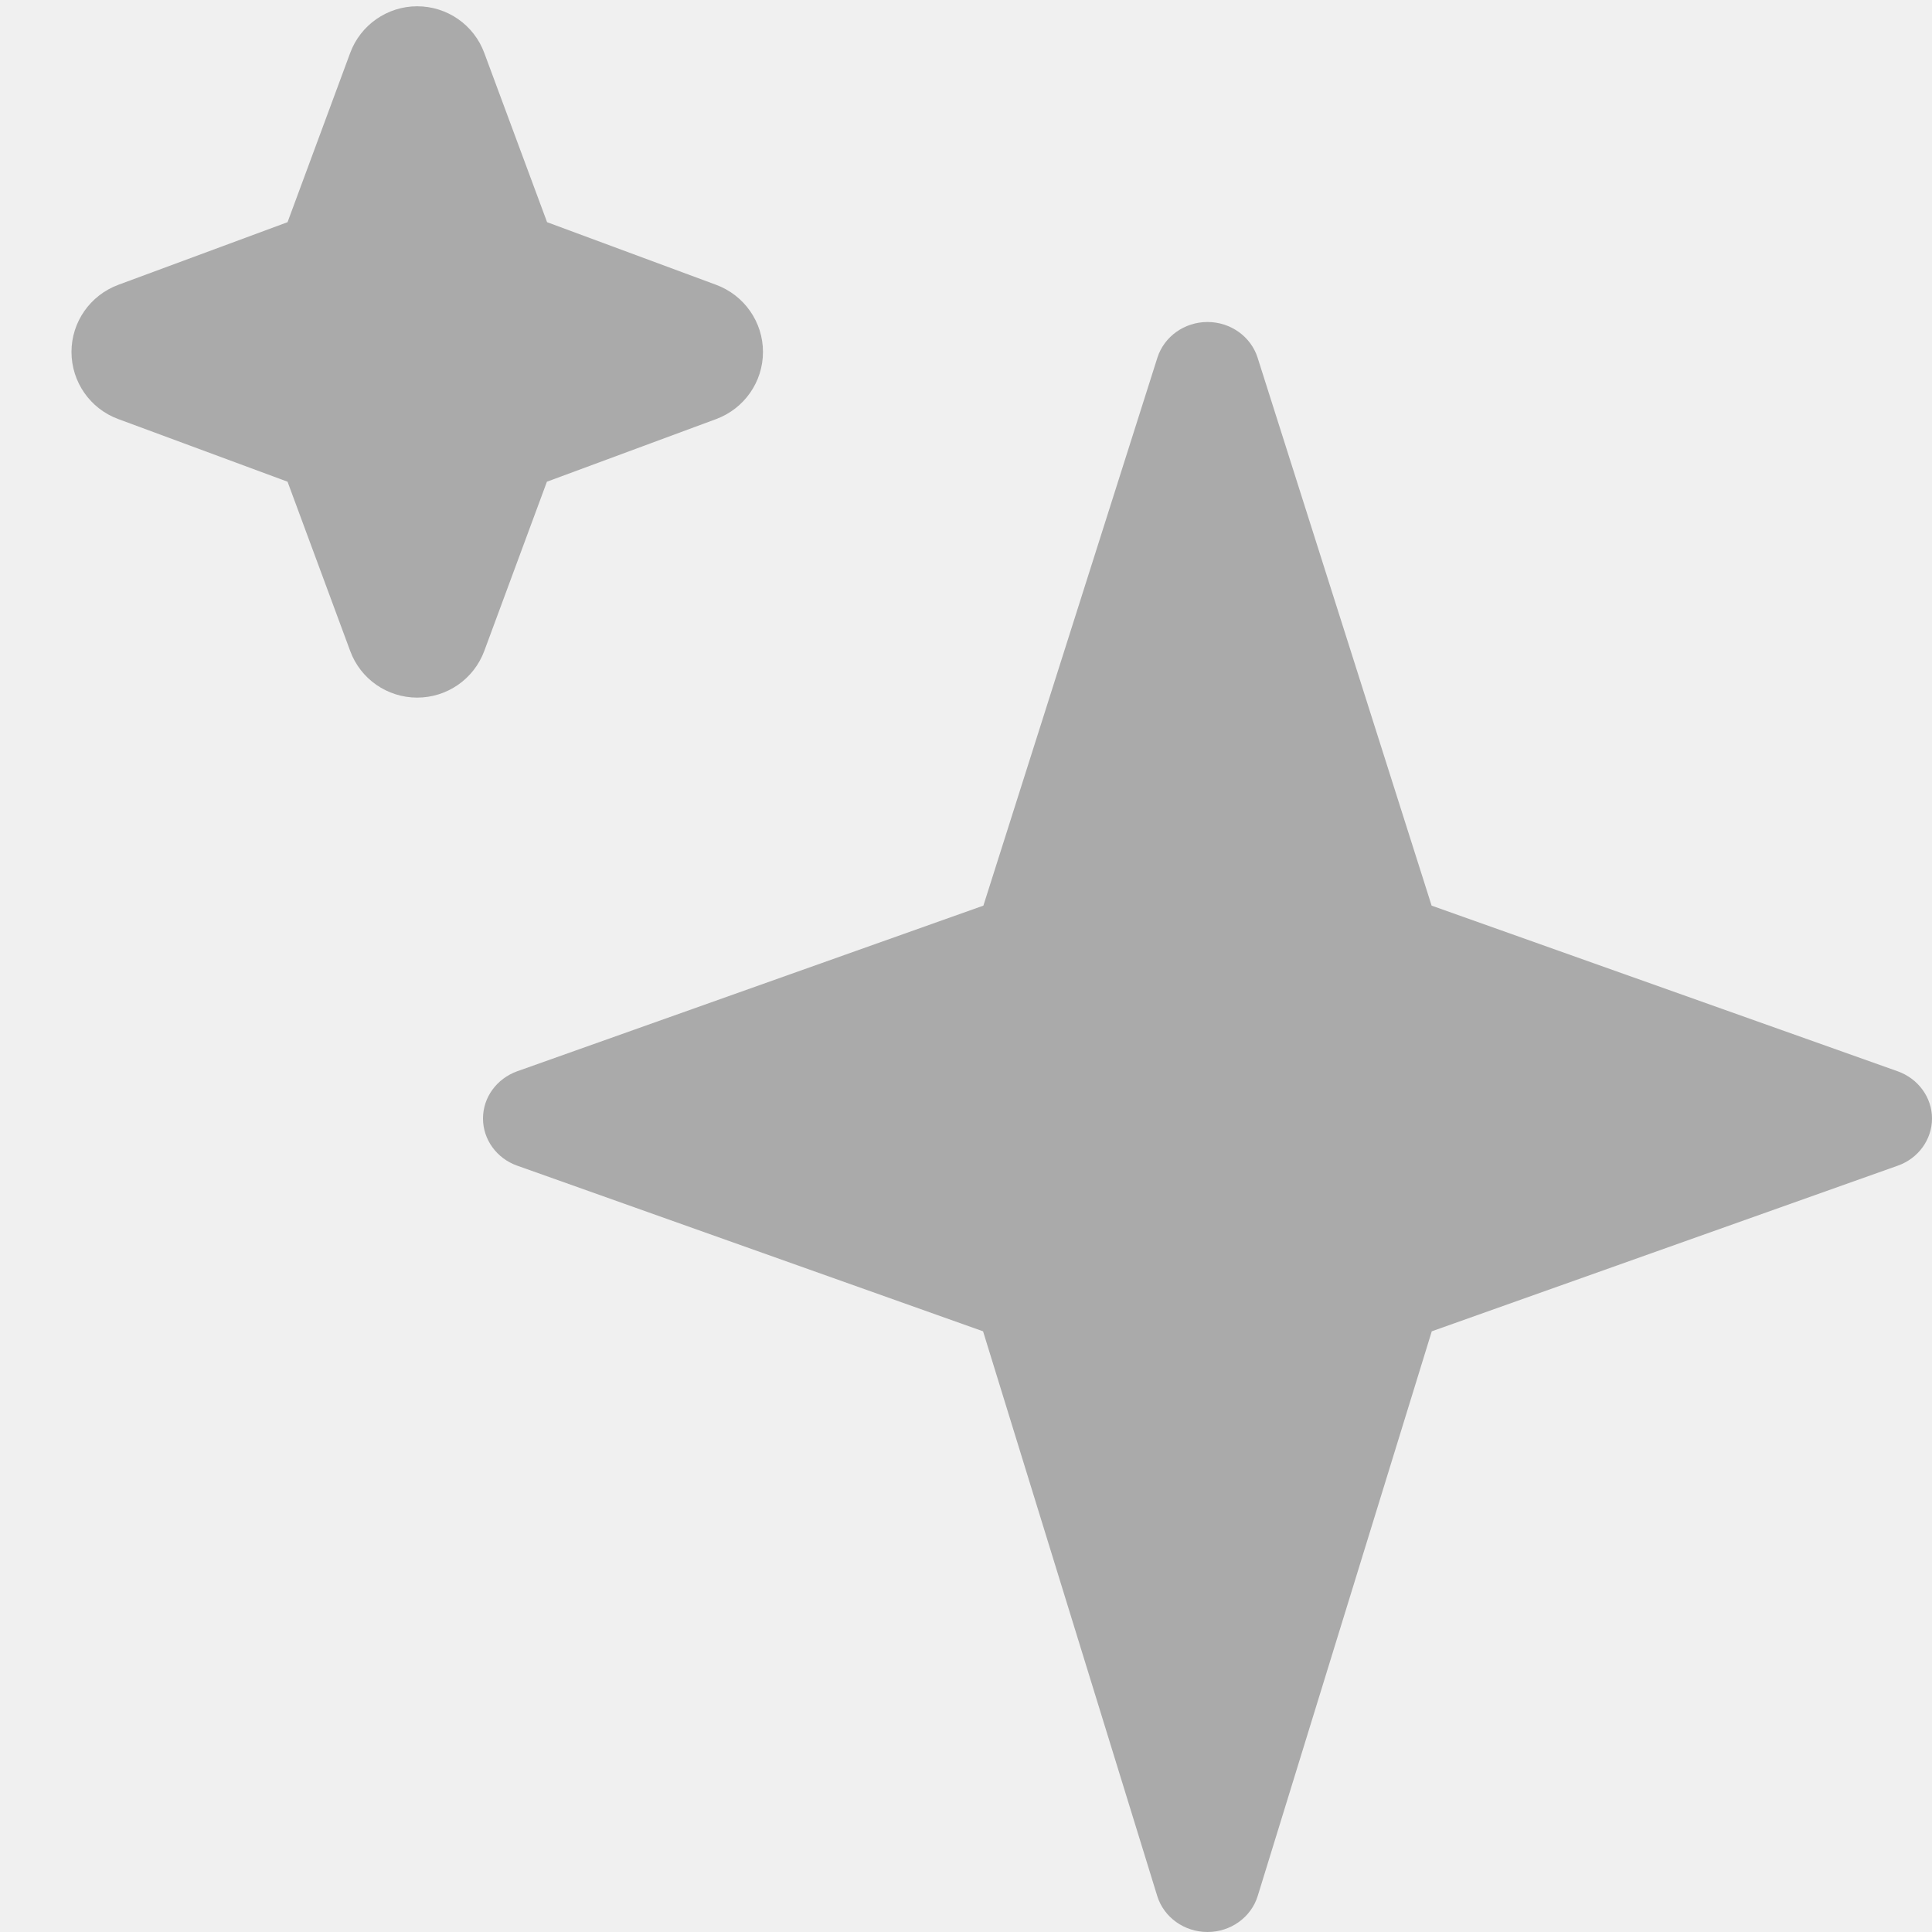
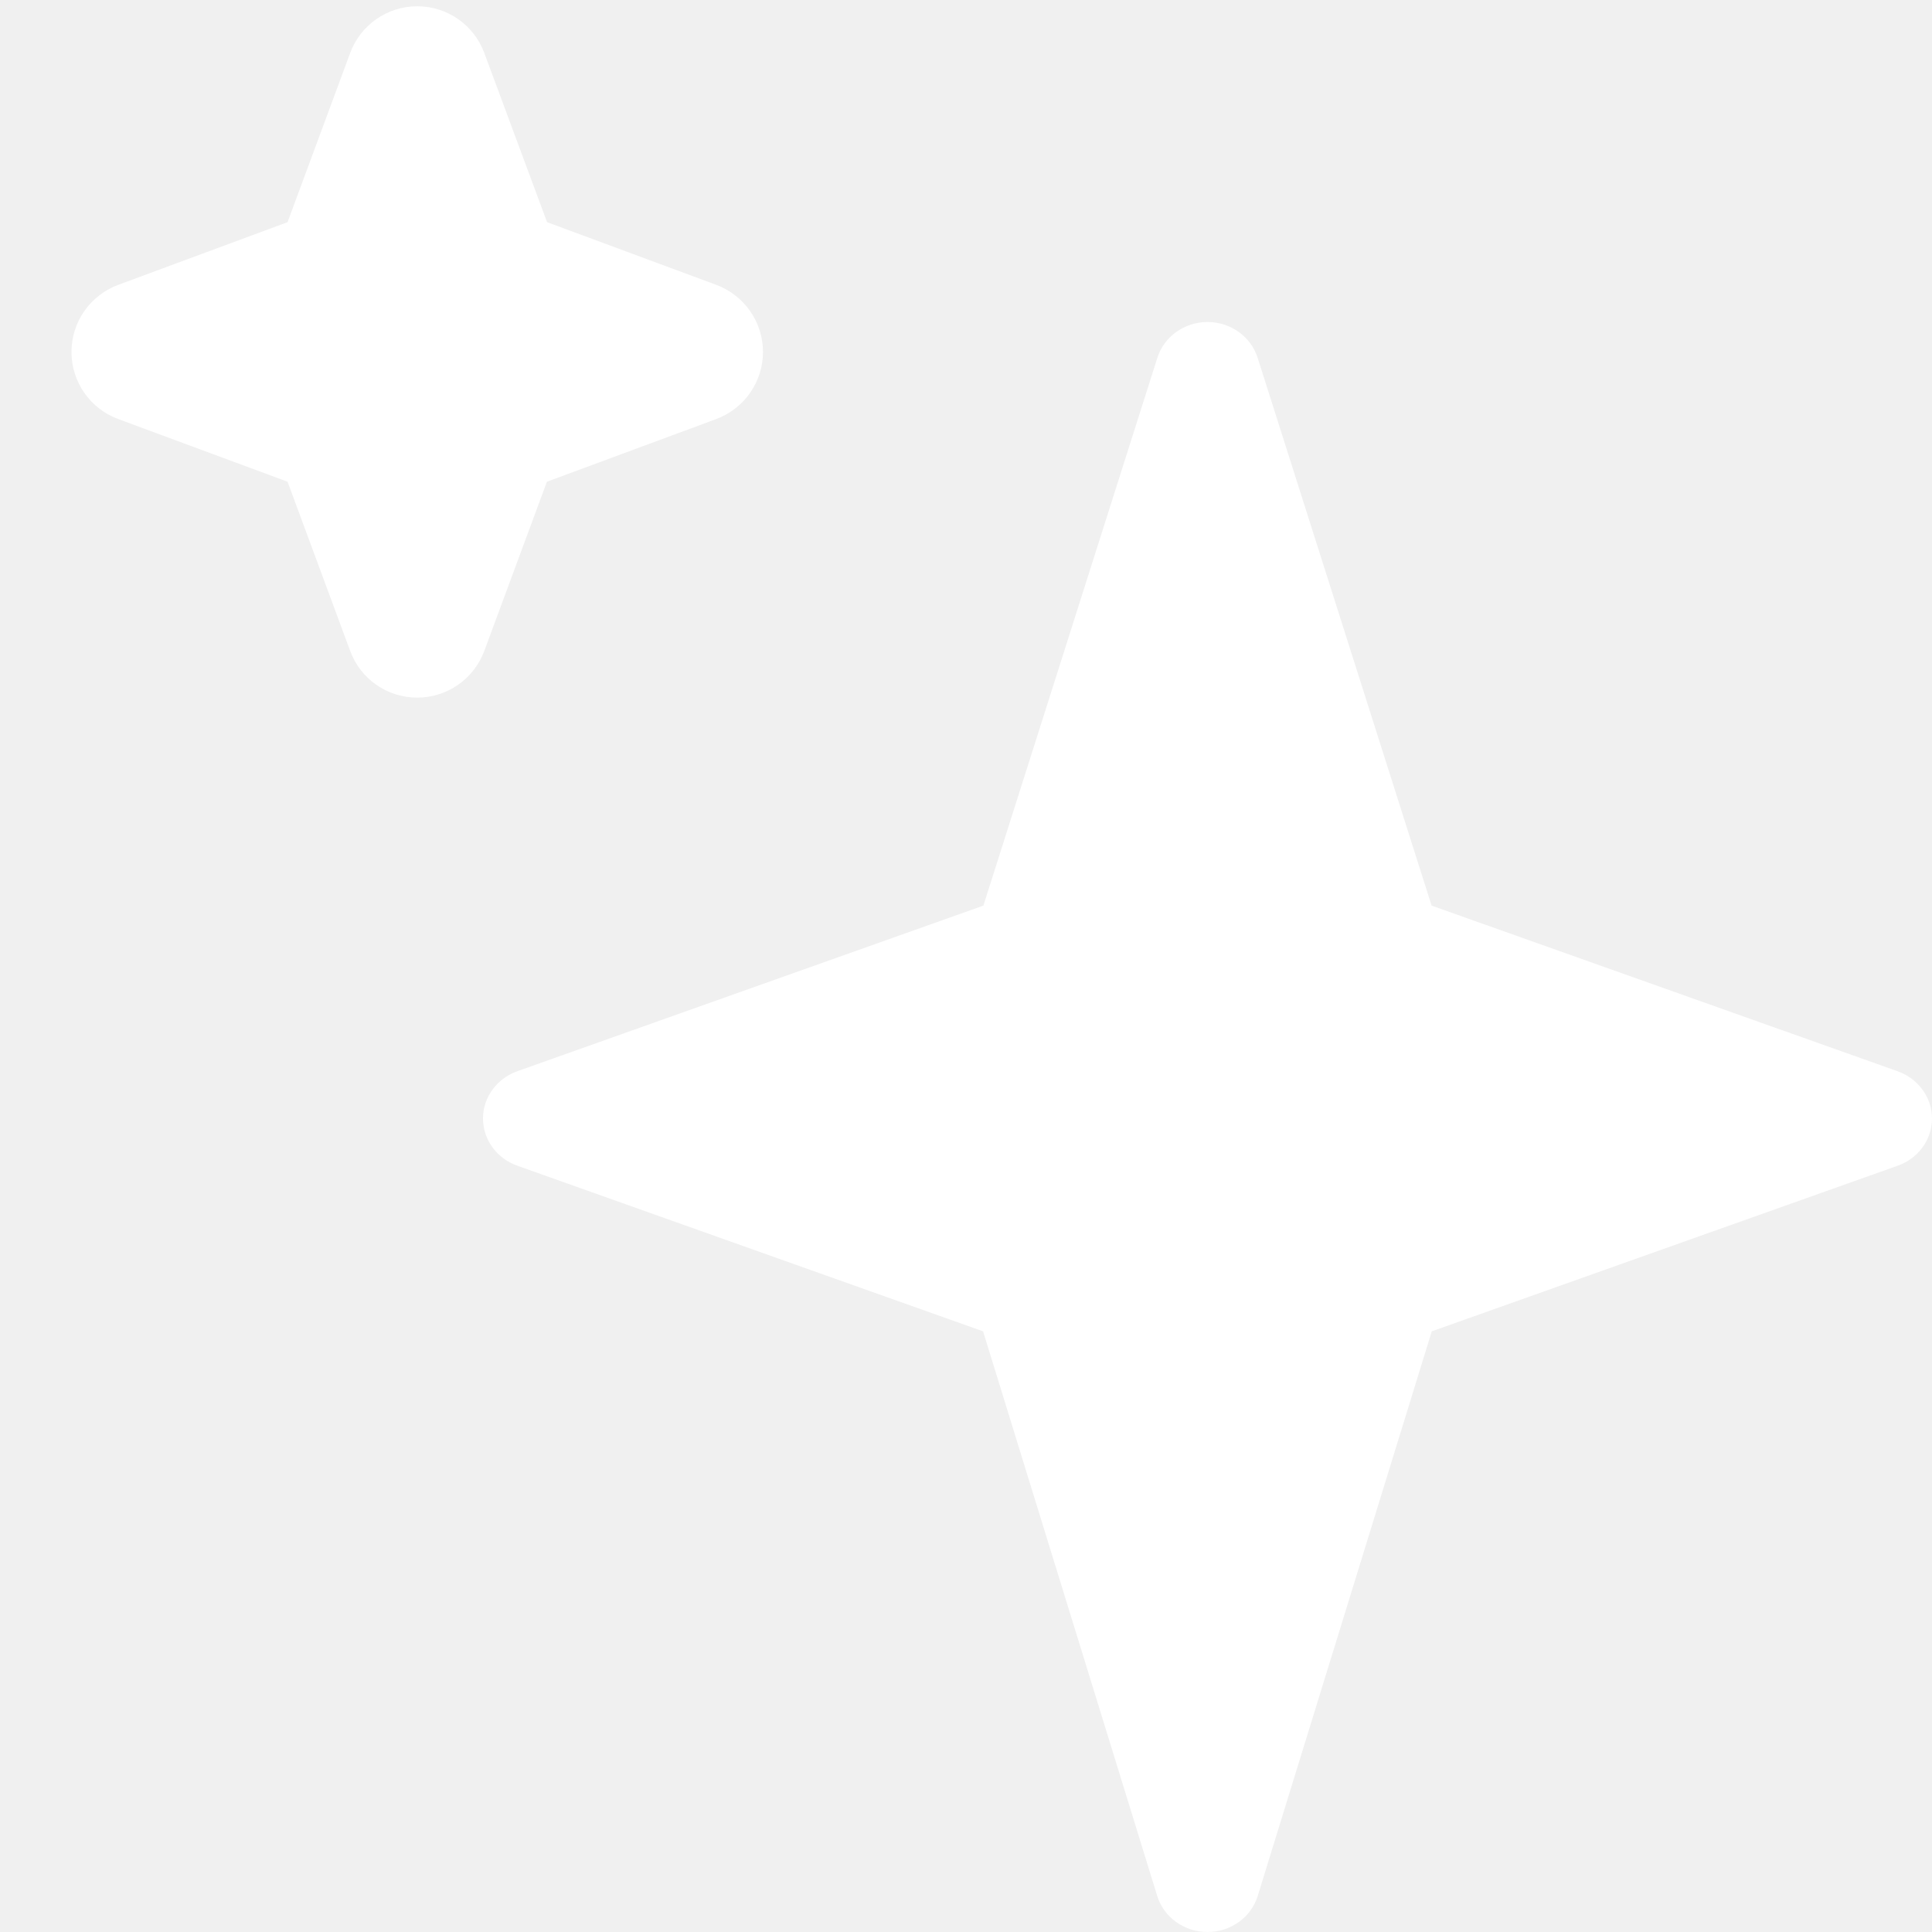
<svg xmlns="http://www.w3.org/2000/svg" width="12" height="12" viewBox="0 0 12 12" fill="none">
-   <path d="M11.787 6.654L8.892 5.625L7.811 2.221C7.769 2.09 7.643 2 7.5 2C7.357 2 7.231 2.09 7.189 2.221L6.108 5.625L3.212 6.654C3.085 6.7 3 6.816 3 6.947C3 7.078 3.085 7.195 3.212 7.24L6.106 8.269L7.188 11.777C7.229 11.909 7.356 12 7.5 12C7.644 12 7.771 11.909 7.812 11.776L8.893 8.269L11.788 7.24C11.915 7.195 12 7.078 12 6.947C12 6.817 11.915 6.7 11.787 6.654Z" fill="#aaaaaa" />
-   <path d="M4.448 1.769L3.398 1.38L3.008 0.329C2.944 0.155 2.778 0.039 2.591 0.039C2.406 0.039 2.239 0.155 2.175 0.329L1.786 1.38L0.735 1.769C0.56 1.834 0.444 2 0.444 2.186C0.444 2.372 0.56 2.539 0.735 2.603L1.786 2.992L2.175 4.043C2.239 4.218 2.406 4.333 2.591 4.333C2.777 4.333 2.943 4.218 3.008 4.043L3.397 2.992L4.448 2.603C4.623 2.538 4.739 2.372 4.739 2.186C4.739 2 4.623 1.834 4.448 1.769Z" fill="#aaaaaa" />
+   <path d="M11.787 6.654L8.892 5.625L7.811 2.221C7.769 2.09 7.643 2 7.5 2C7.357 2 7.231 2.09 7.189 2.221L6.108 5.625L3.212 6.654C3.085 6.7 3 6.816 3 6.947C3 7.078 3.085 7.195 3.212 7.24L6.106 8.269L7.188 11.777C7.229 11.909 7.356 12 7.5 12C7.644 12 7.771 11.909 7.812 11.776L8.893 8.269L11.788 7.24C11.915 7.195 12 7.078 12 6.947C12 6.817 11.915 6.7 11.787 6.654Z" fill="#ffffff" />
+   <path d="M4.448 1.769L3.398 1.38L3.008 0.329C2.944 0.155 2.778 0.039 2.591 0.039C2.406 0.039 2.239 0.155 2.175 0.329L1.786 1.38L0.735 1.769C0.56 1.834 0.444 2 0.444 2.186C0.444 2.372 0.56 2.539 0.735 2.603L1.786 2.992L2.175 4.043C2.239 4.218 2.406 4.333 2.591 4.333C2.777 4.333 2.943 4.218 3.008 4.043L3.397 2.992L4.448 2.603C4.623 2.538 4.739 2.372 4.739 2.186C4.739 2 4.623 1.834 4.448 1.769Z" fill="#ffffff" />
</svg>
